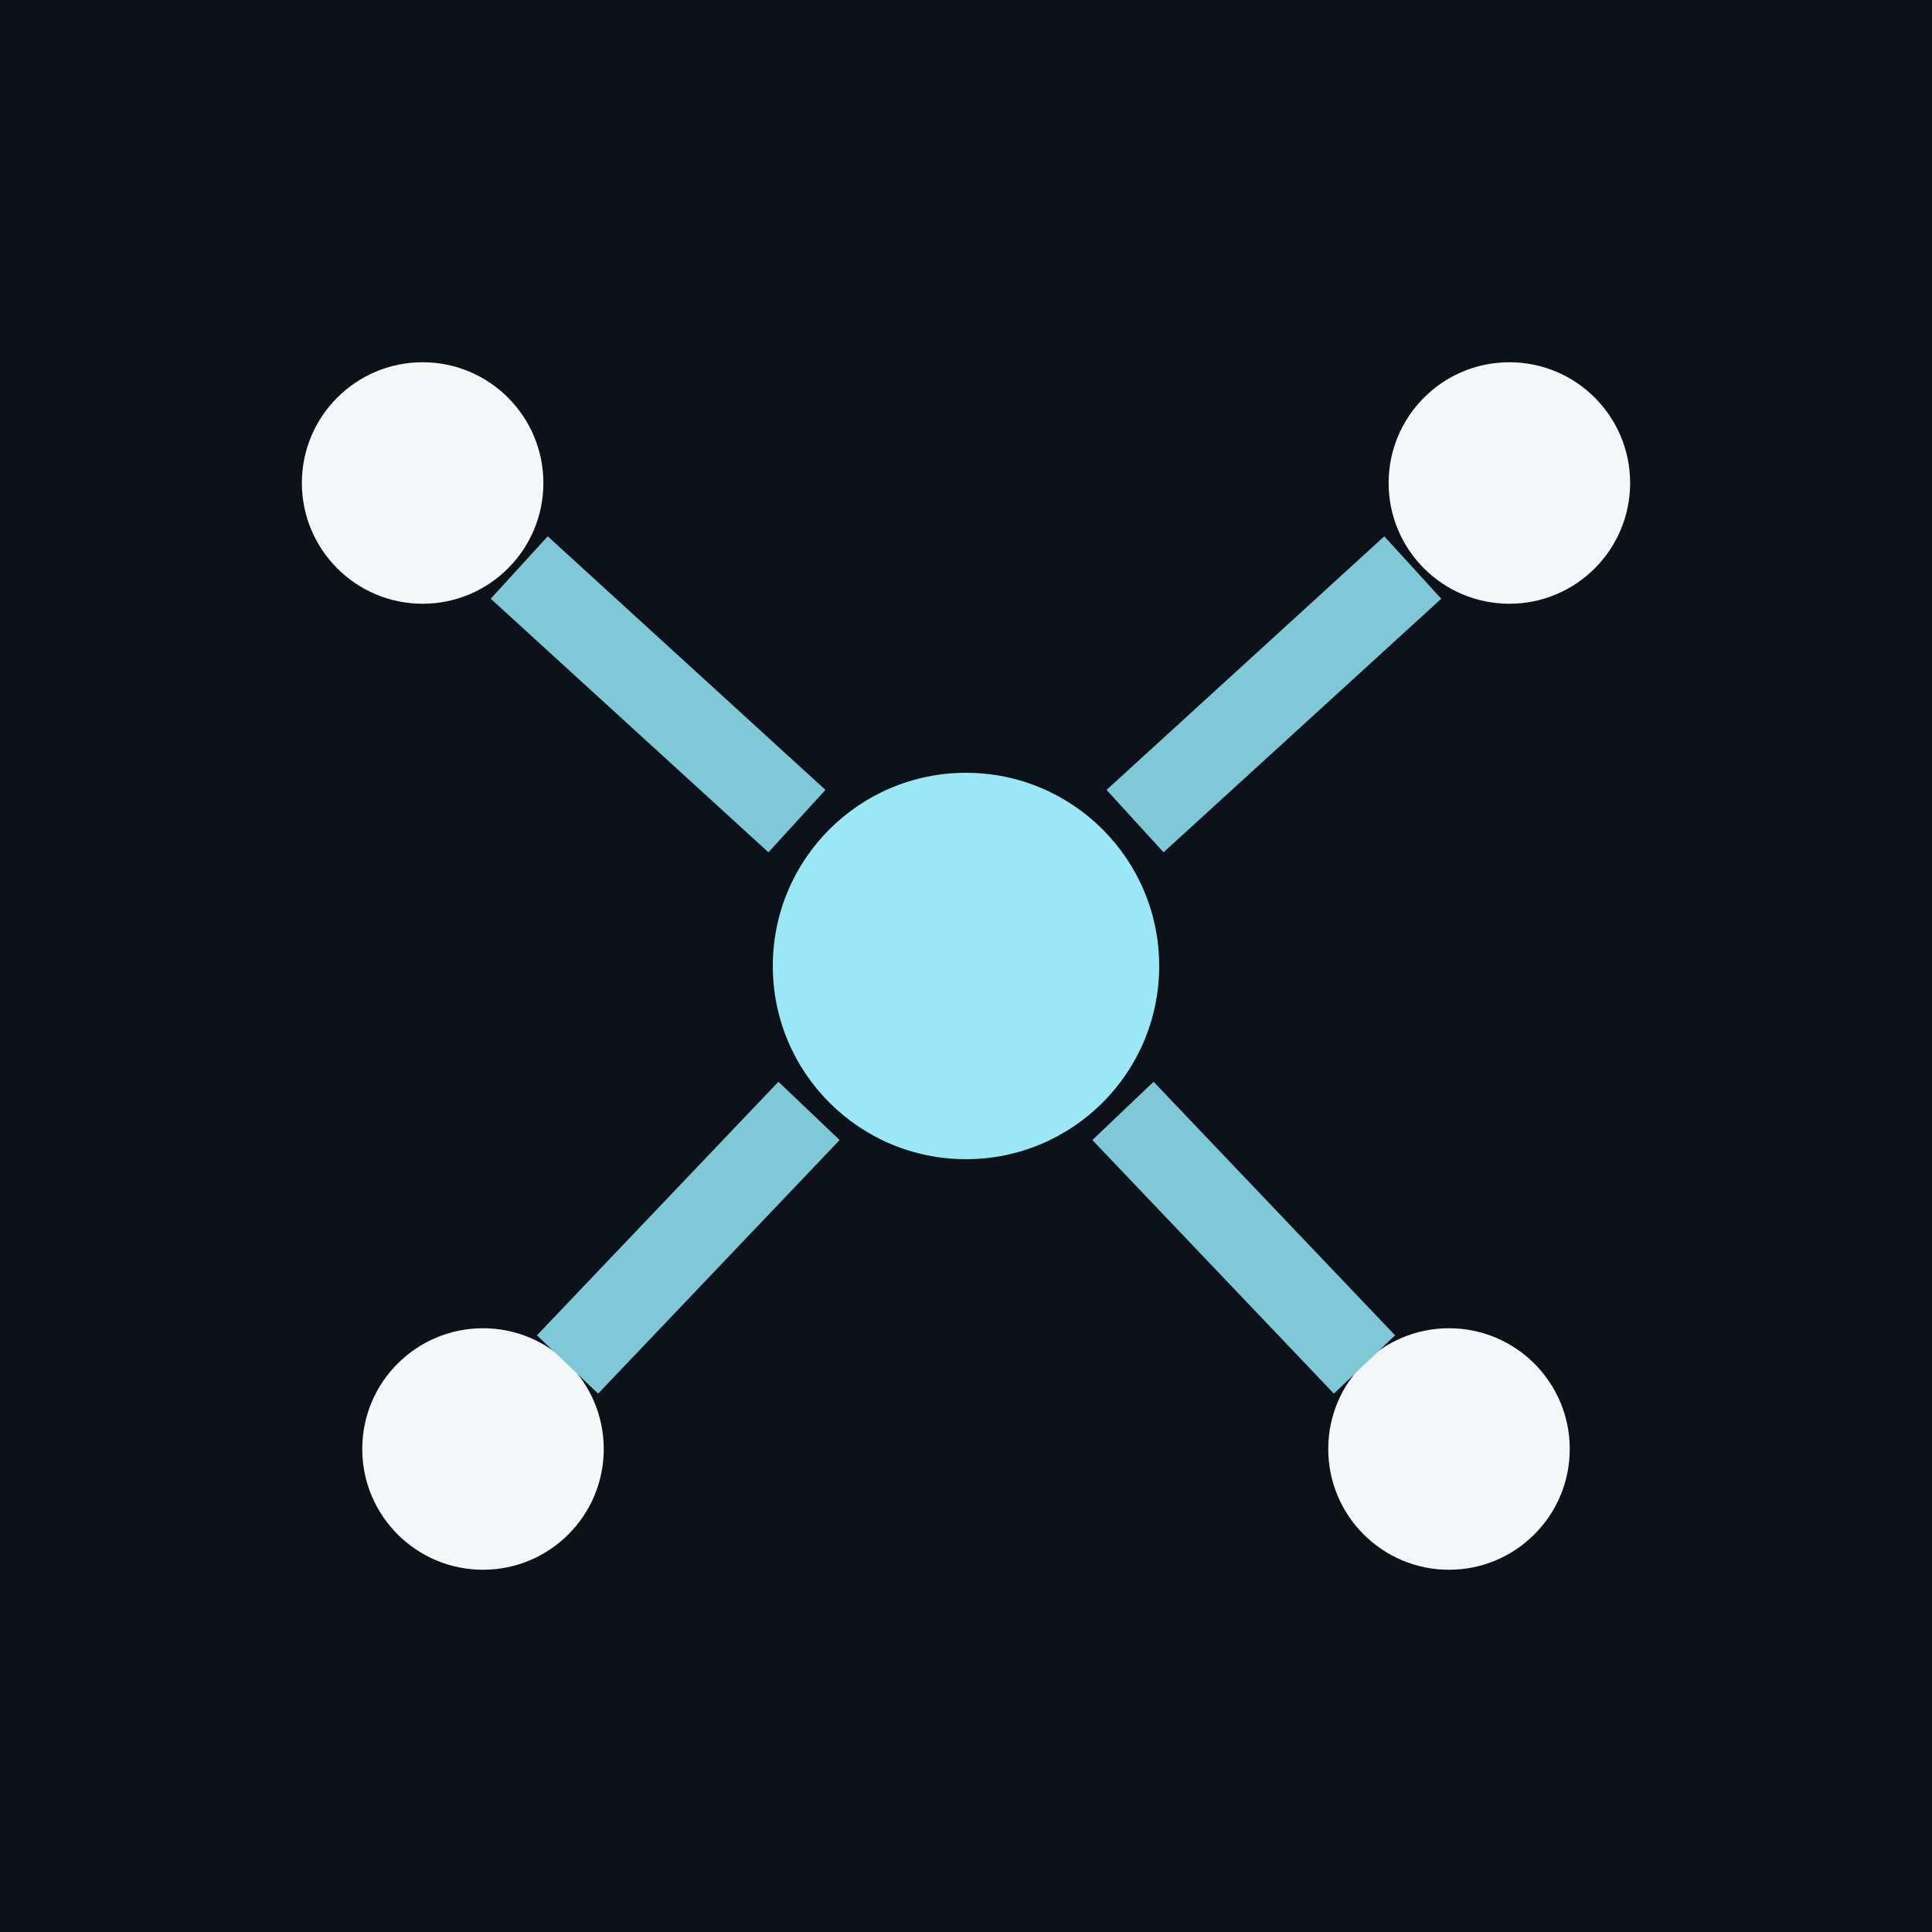
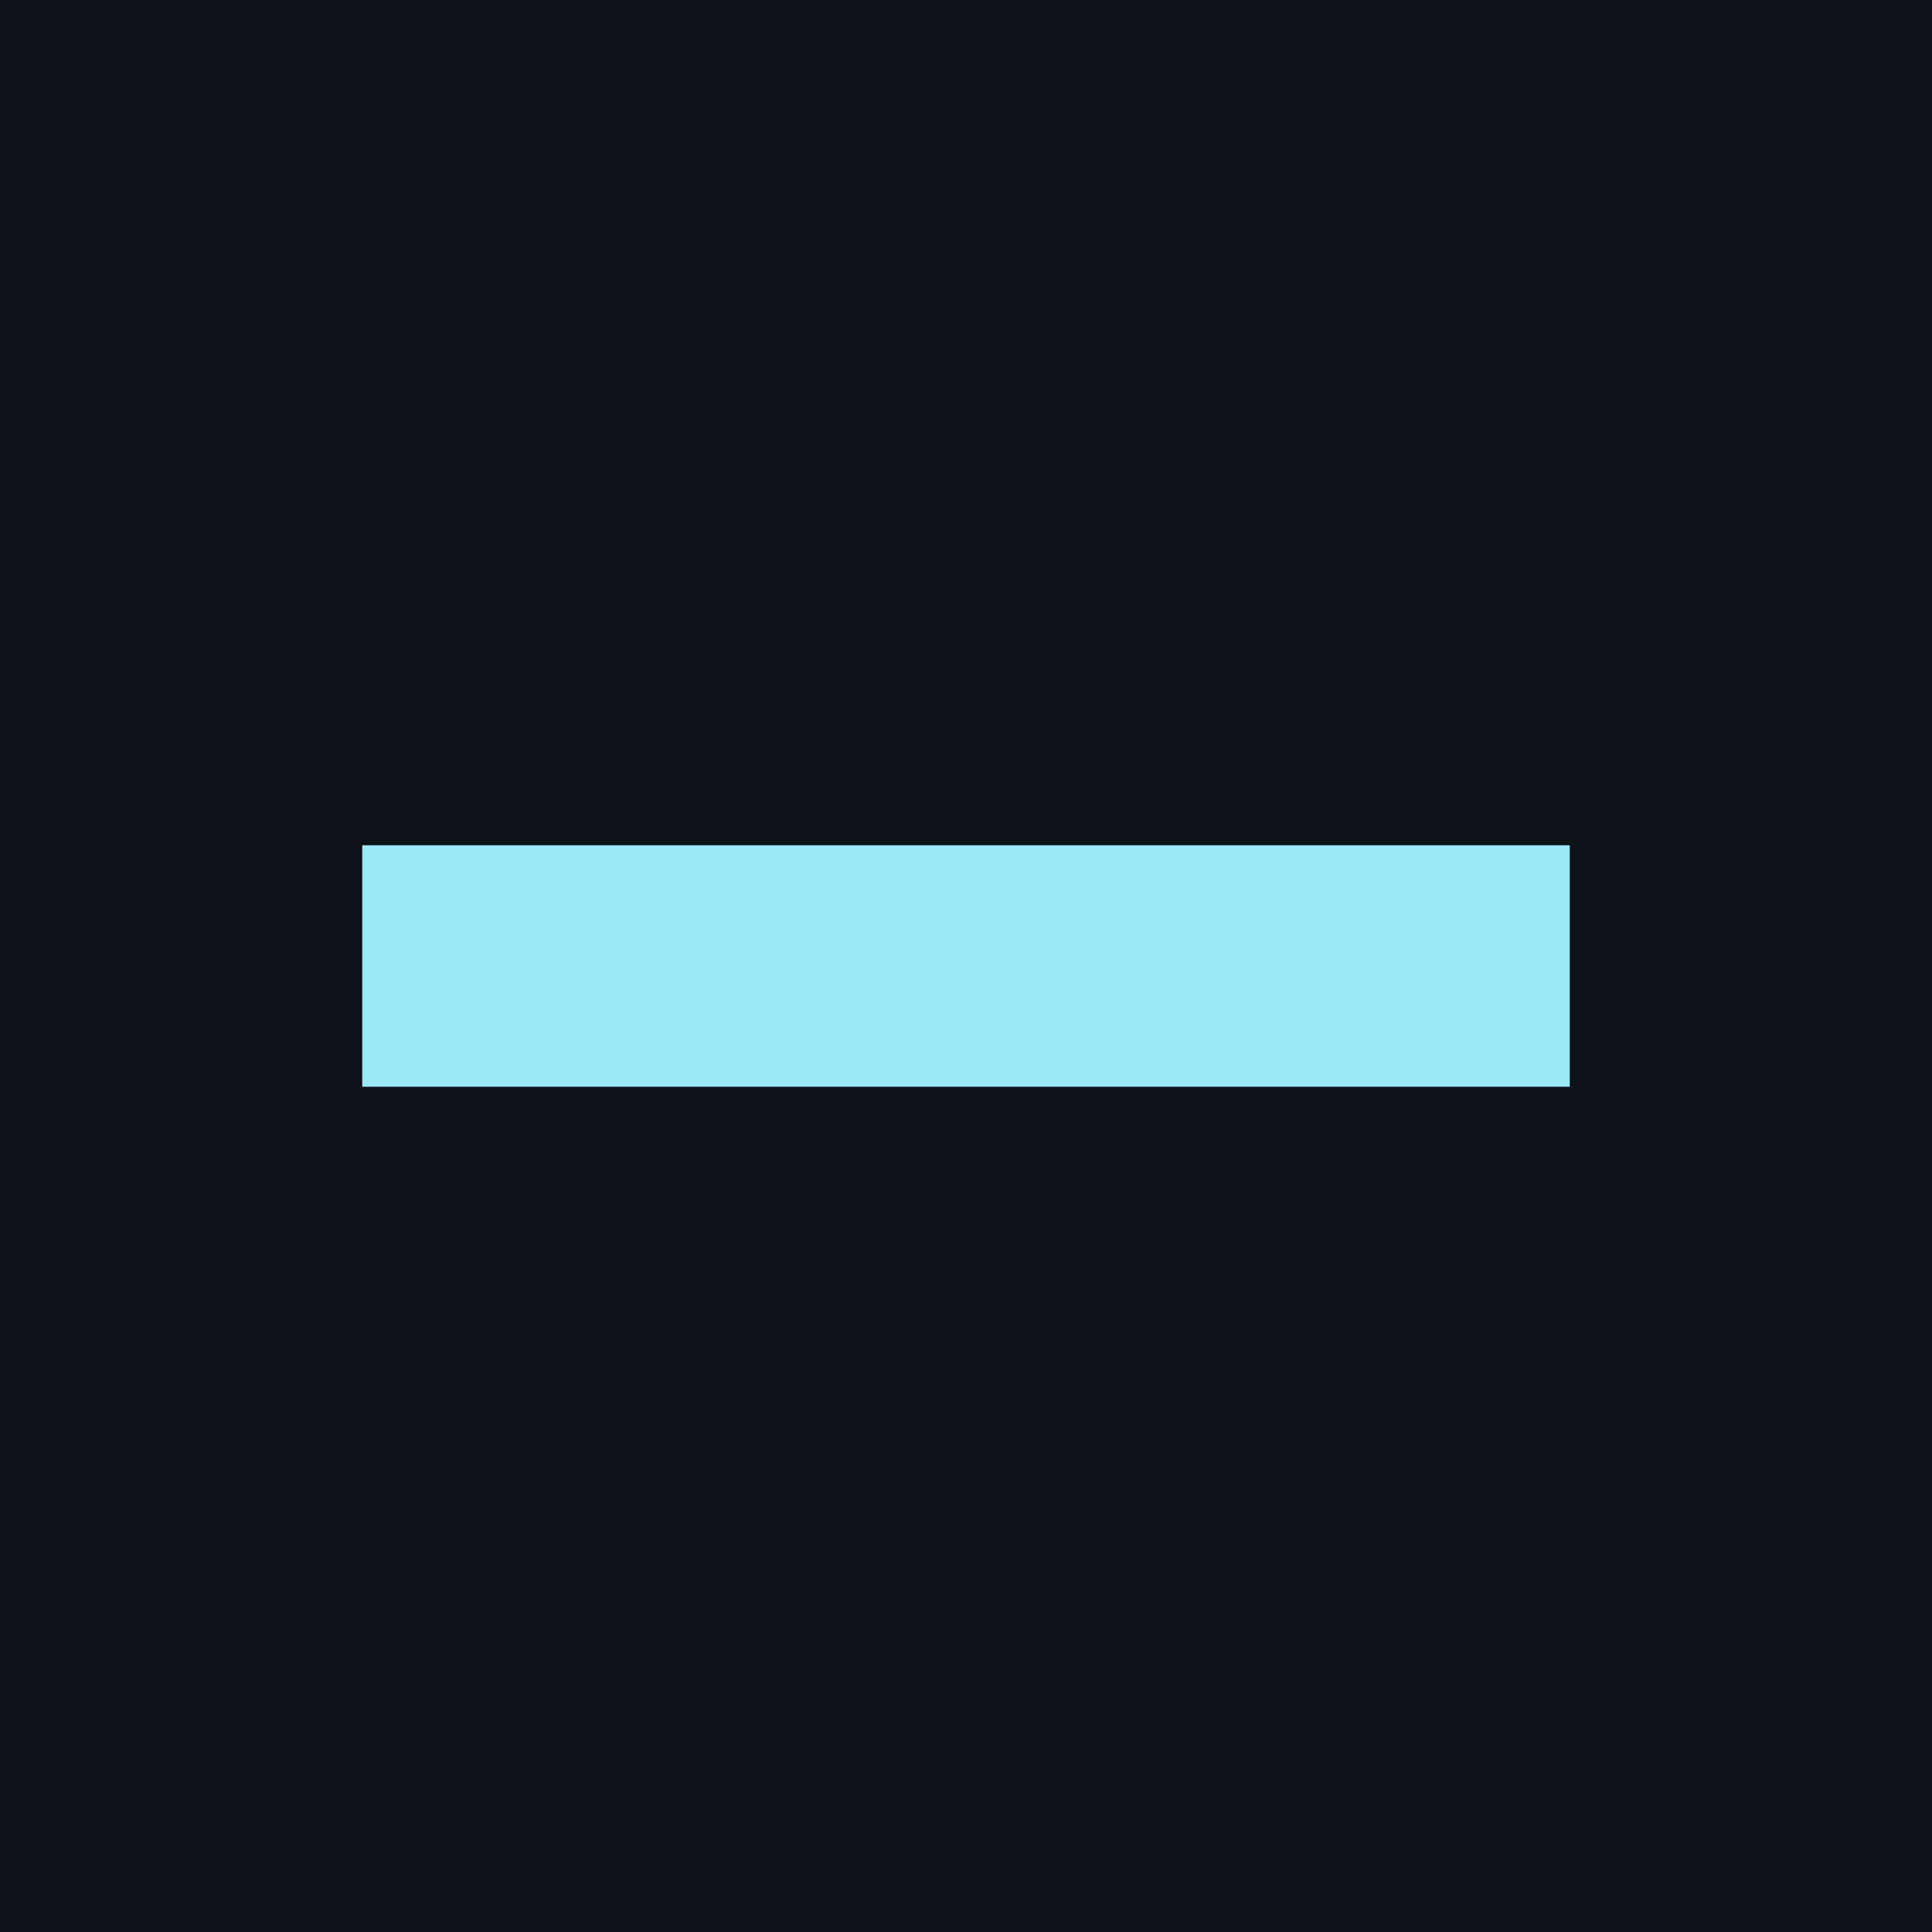
<svg xmlns="http://www.w3.org/2000/svg" viewBox="0 0 32 32" role="img" aria-label="AI Headline Hub">
  <rect width="32" height="32" fill="#0d1218" />
-   <circle cx="16" cy="16" r="3.2" fill="#9ae7f5" />
-   <circle cx="7" cy="8" r="2" fill="#f4f7f8" />
-   <circle cx="25" cy="8" r="2" fill="#f4f7f8" />
-   <circle cx="8" cy="24" r="2" fill="#f4f7f8" />
-   <circle cx="24" cy="24" r="2" fill="#f4f7f8" />
-   <path d="M8.6 9.4 13.2 13.6M23.4 9.4 18.8 13.6M9.4 22.6 13.4 18.4M22.6 22.6 18.6 18.4" stroke="#7ec8d8" stroke-width="1.4" fill="none" />
+   <rect x="6" y="14" width="20" height="4" fill="#9ae7f5" />
</svg>
